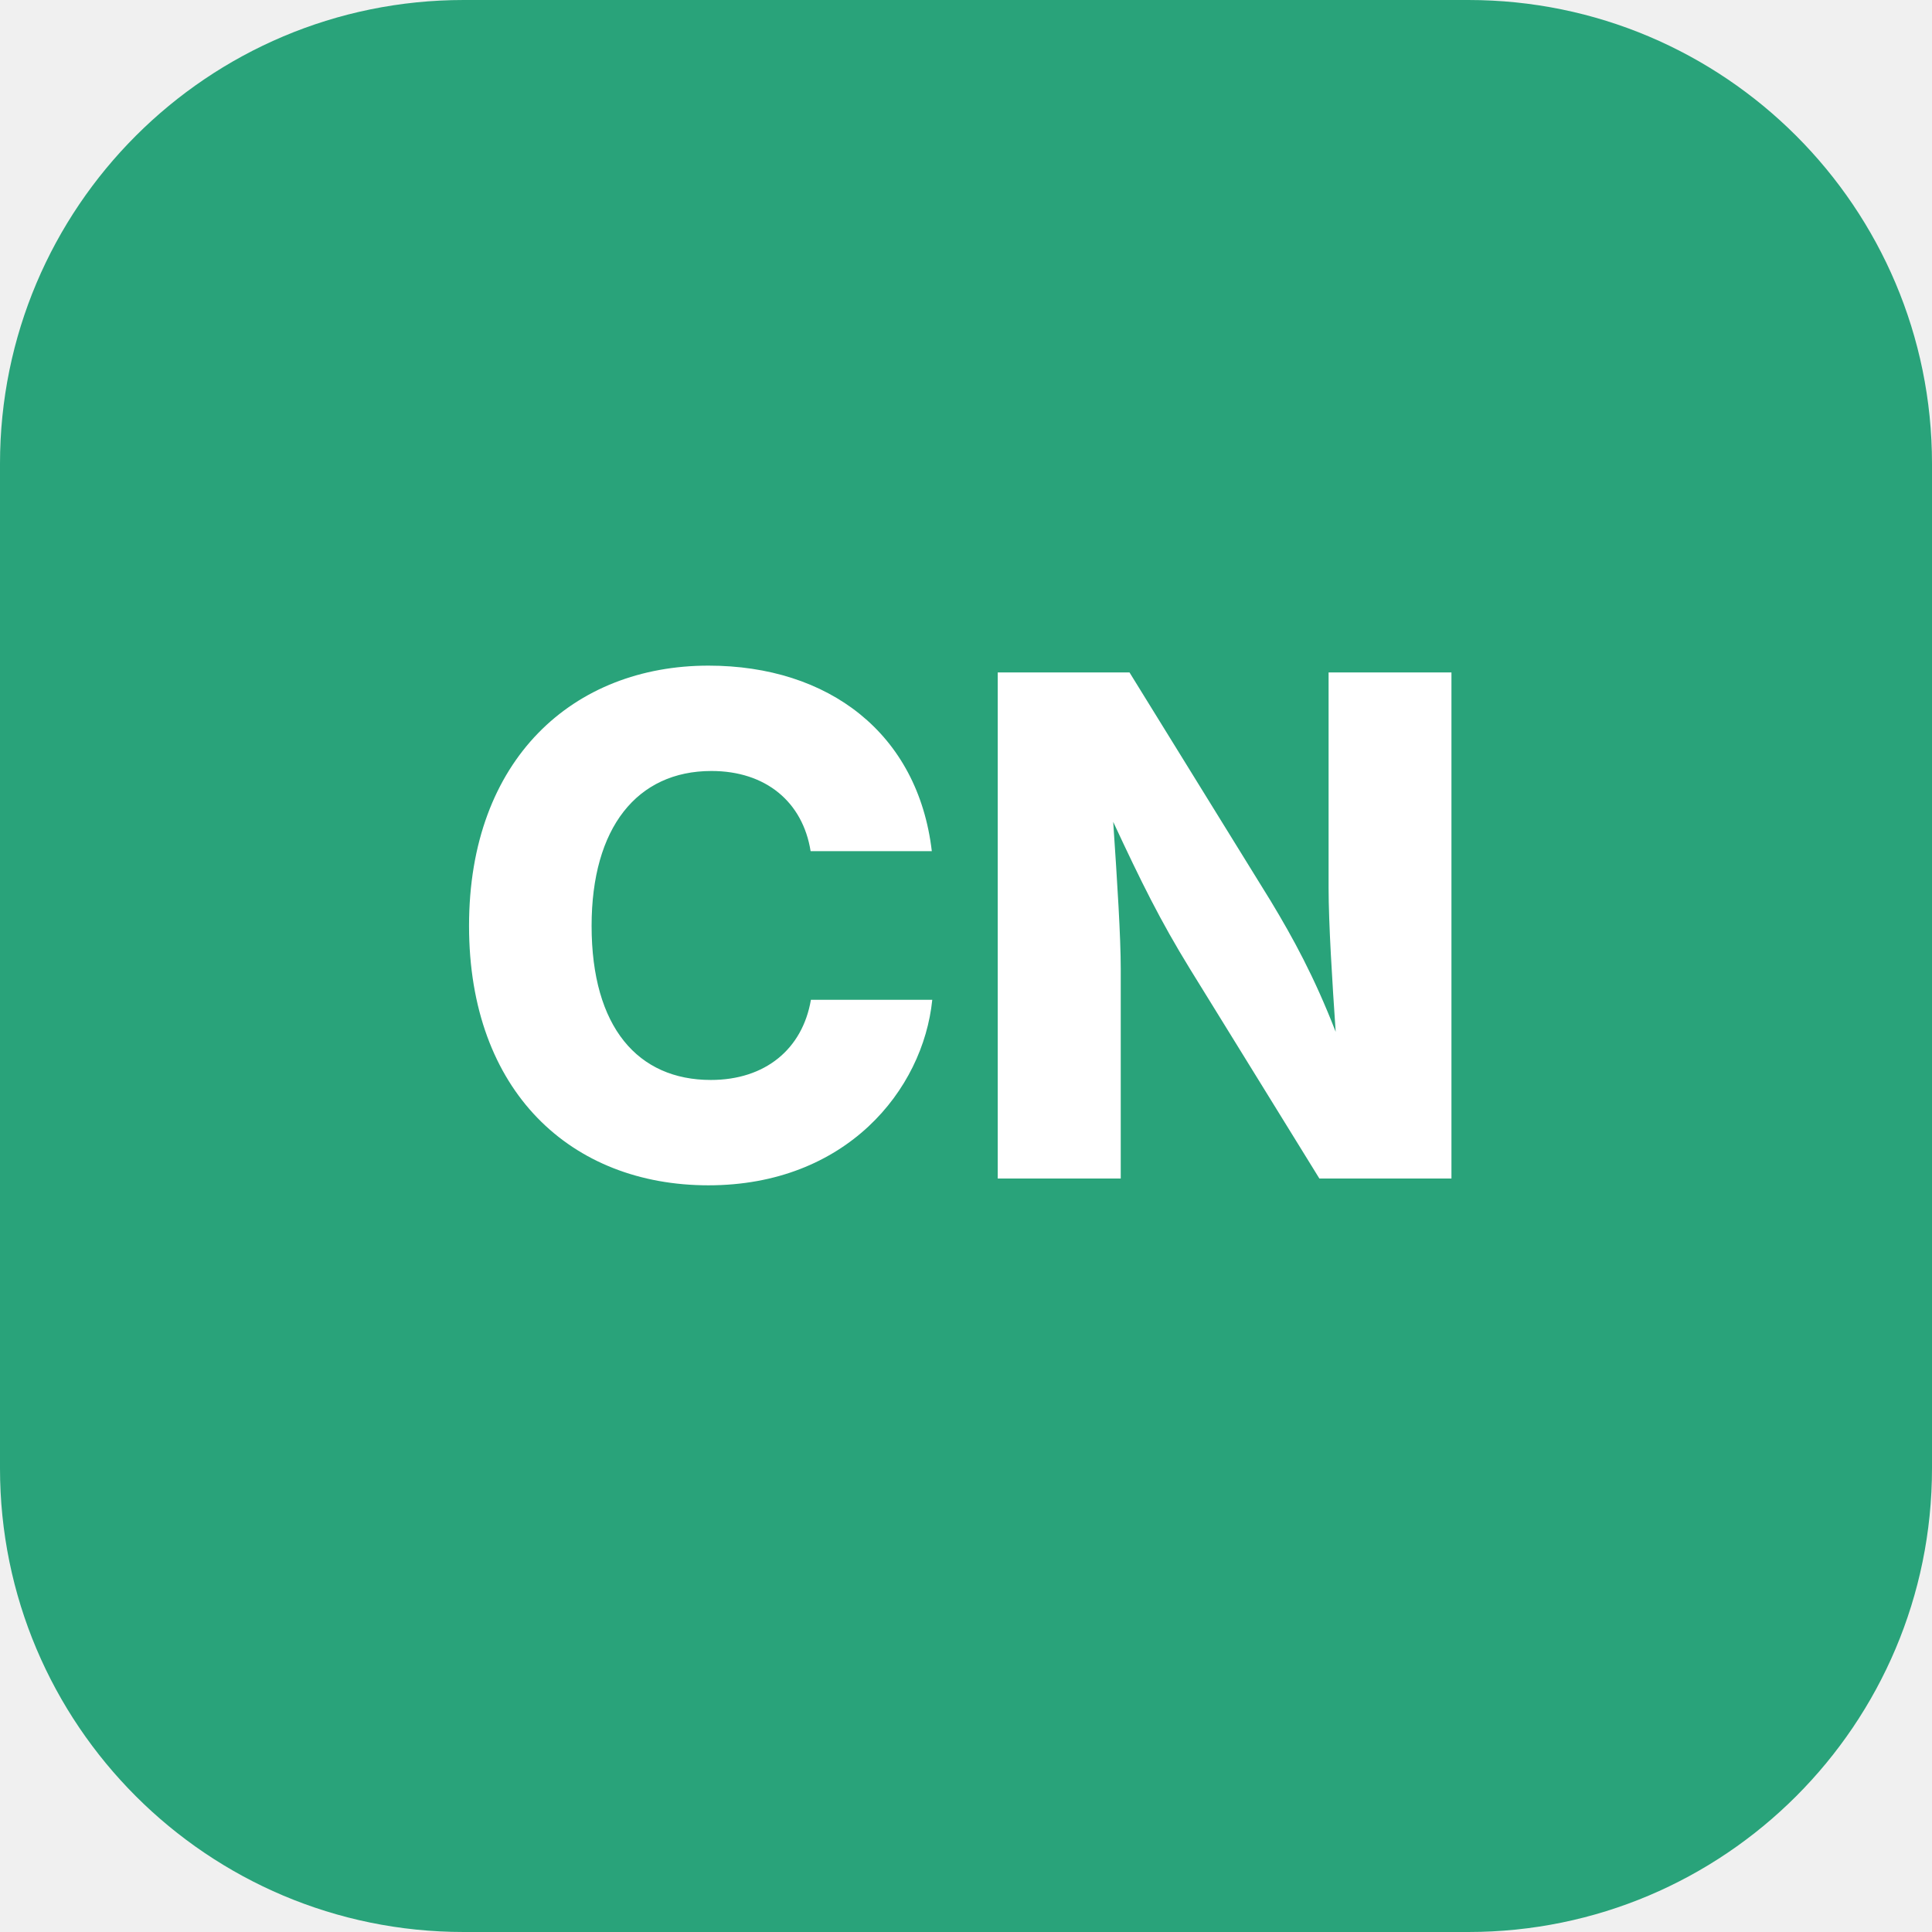
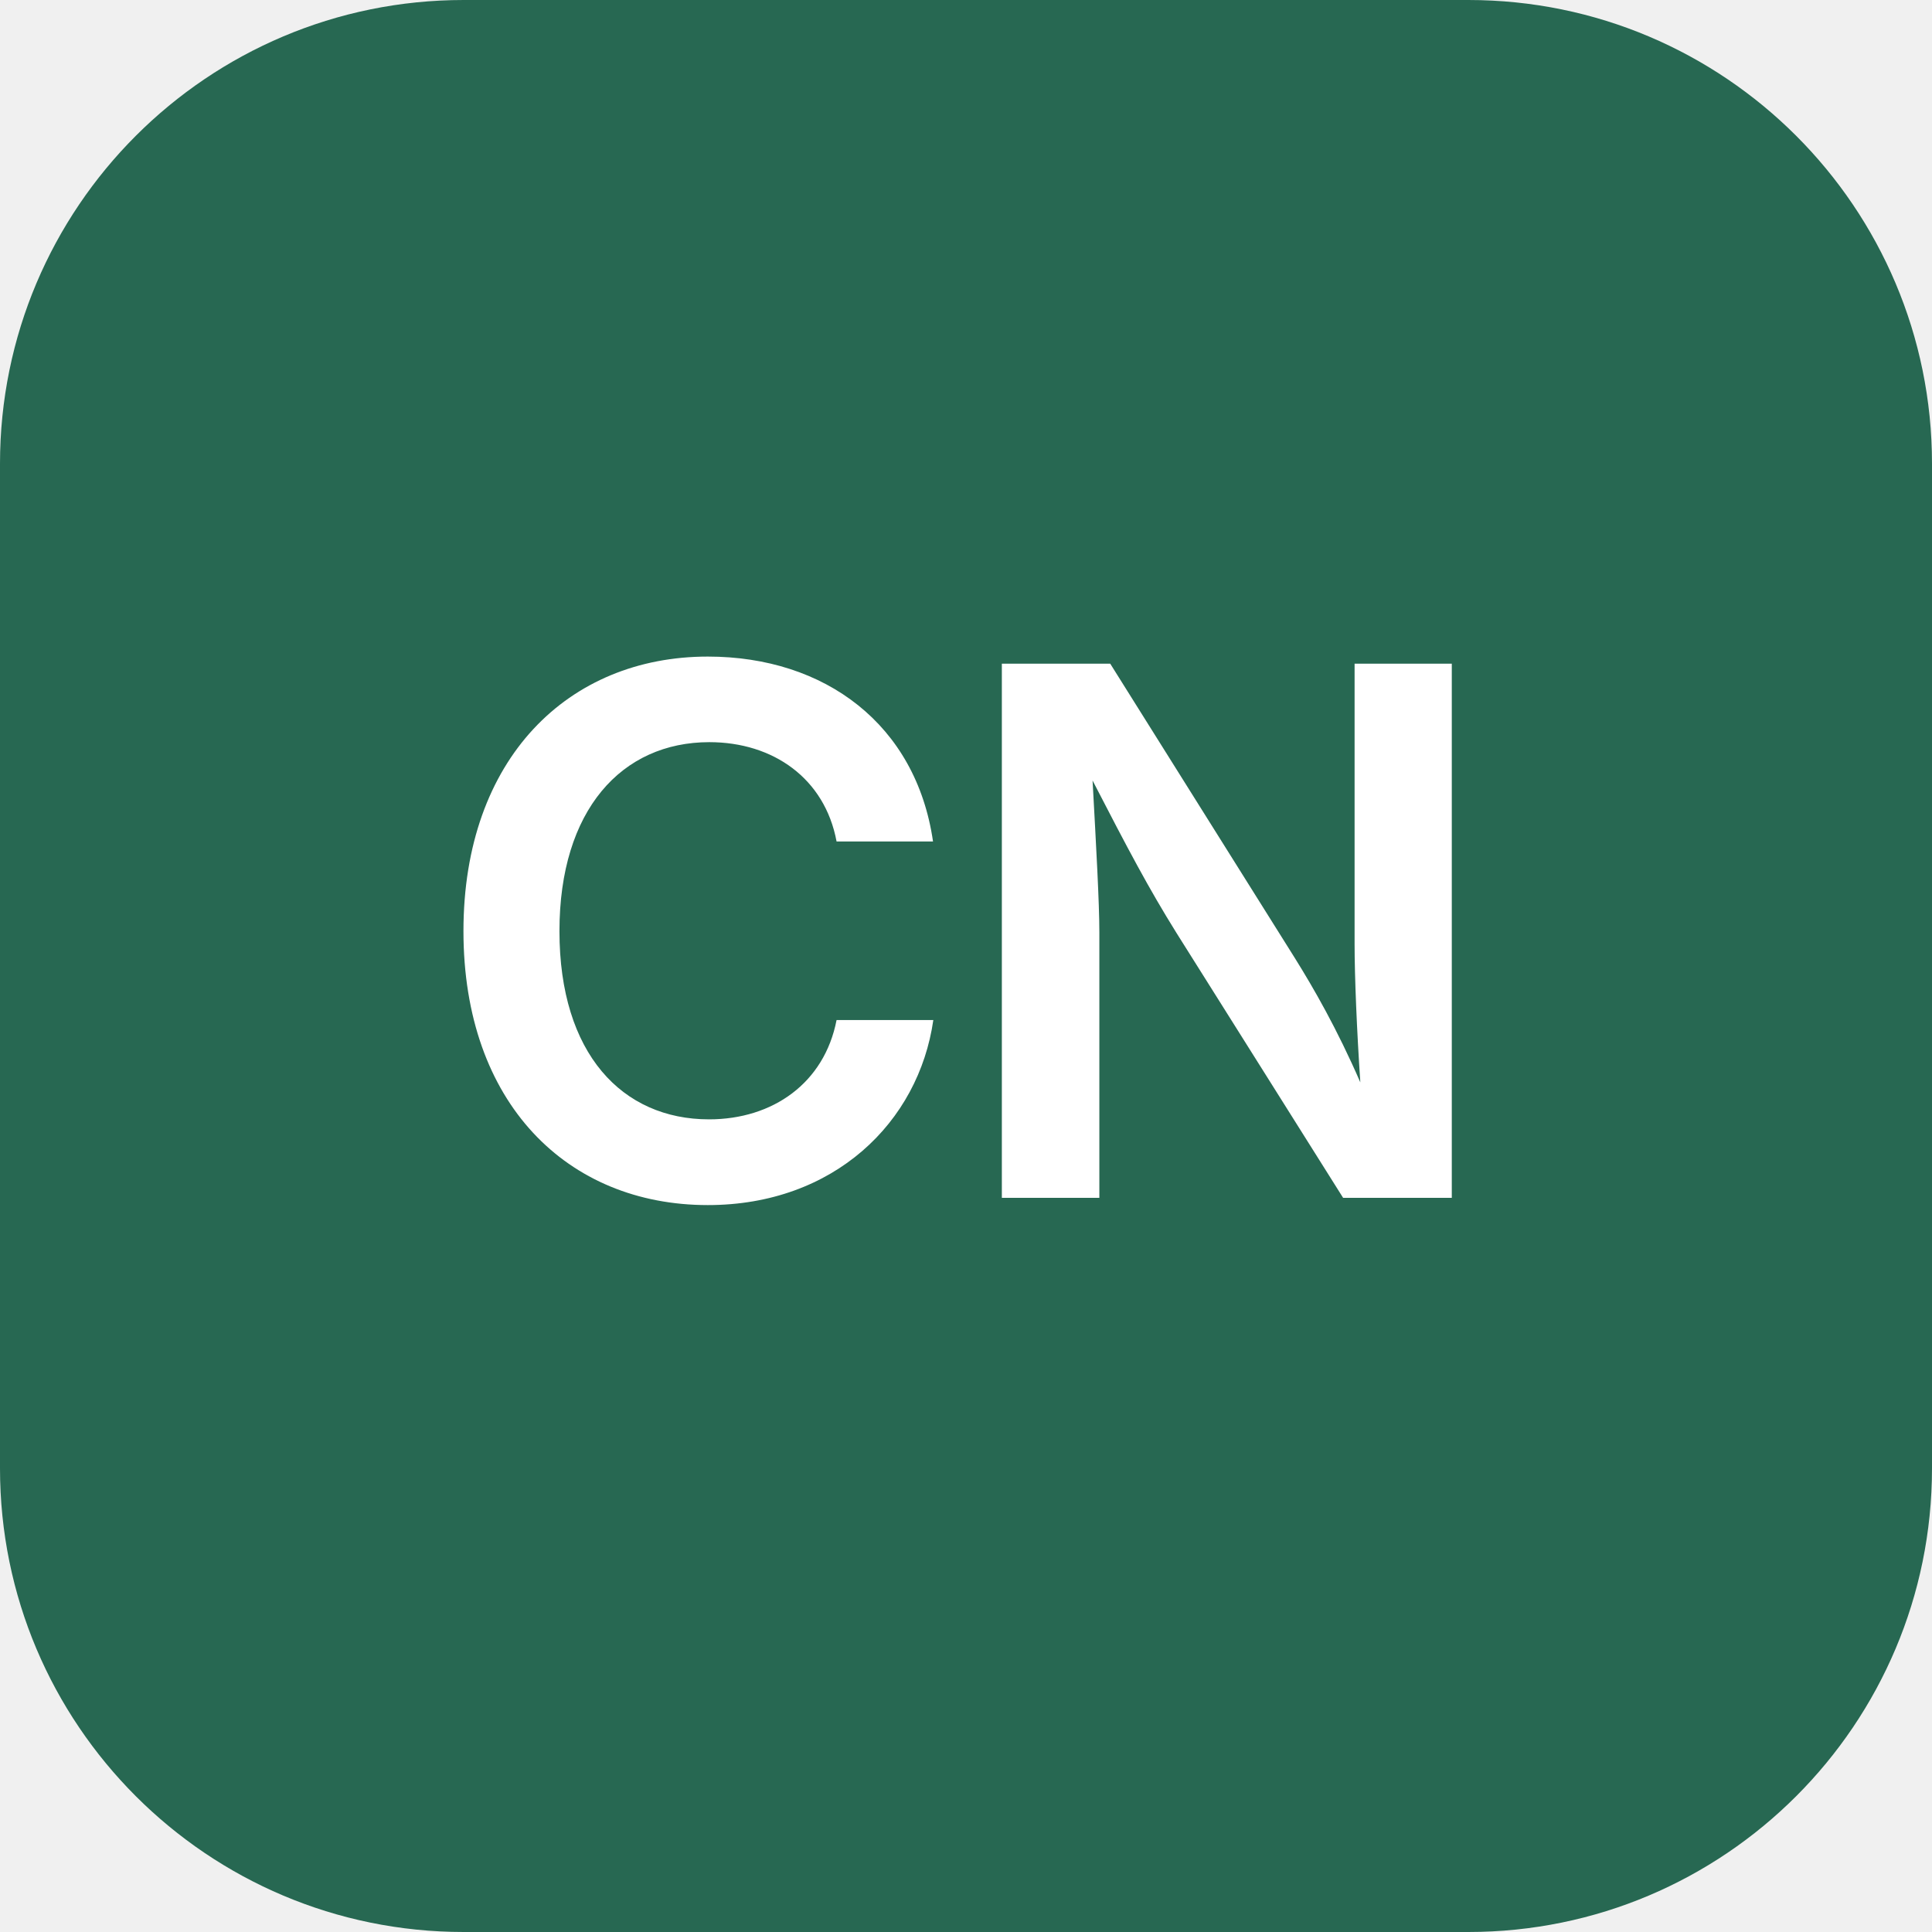
<svg xmlns="http://www.w3.org/2000/svg" viewBox="0 0 200 200" width="200" height="200" role="img" aria-label="Casa Nova Import">
-   <rect width="200" height="200" rx="48" fill="hsl(160 60% 40%)" />
-   <text x="100" y="122" text-anchor="middle" font-family="Plus Jakarta Sans, Inter, Arial, sans-serif" font-size="72" font-weight="800" fill="#fff">CN</text>
+   <rect width="200" height="200" rx="48" fill="hsl(160 45% 28%)" />
+   <text x="100" y="124" text-anchor="middle" font-family="Geist, Inter, Arial, sans-serif" font-size="76" font-weight="600" letter-spacing="-2" fill="#fff">CN</text>
</svg>
